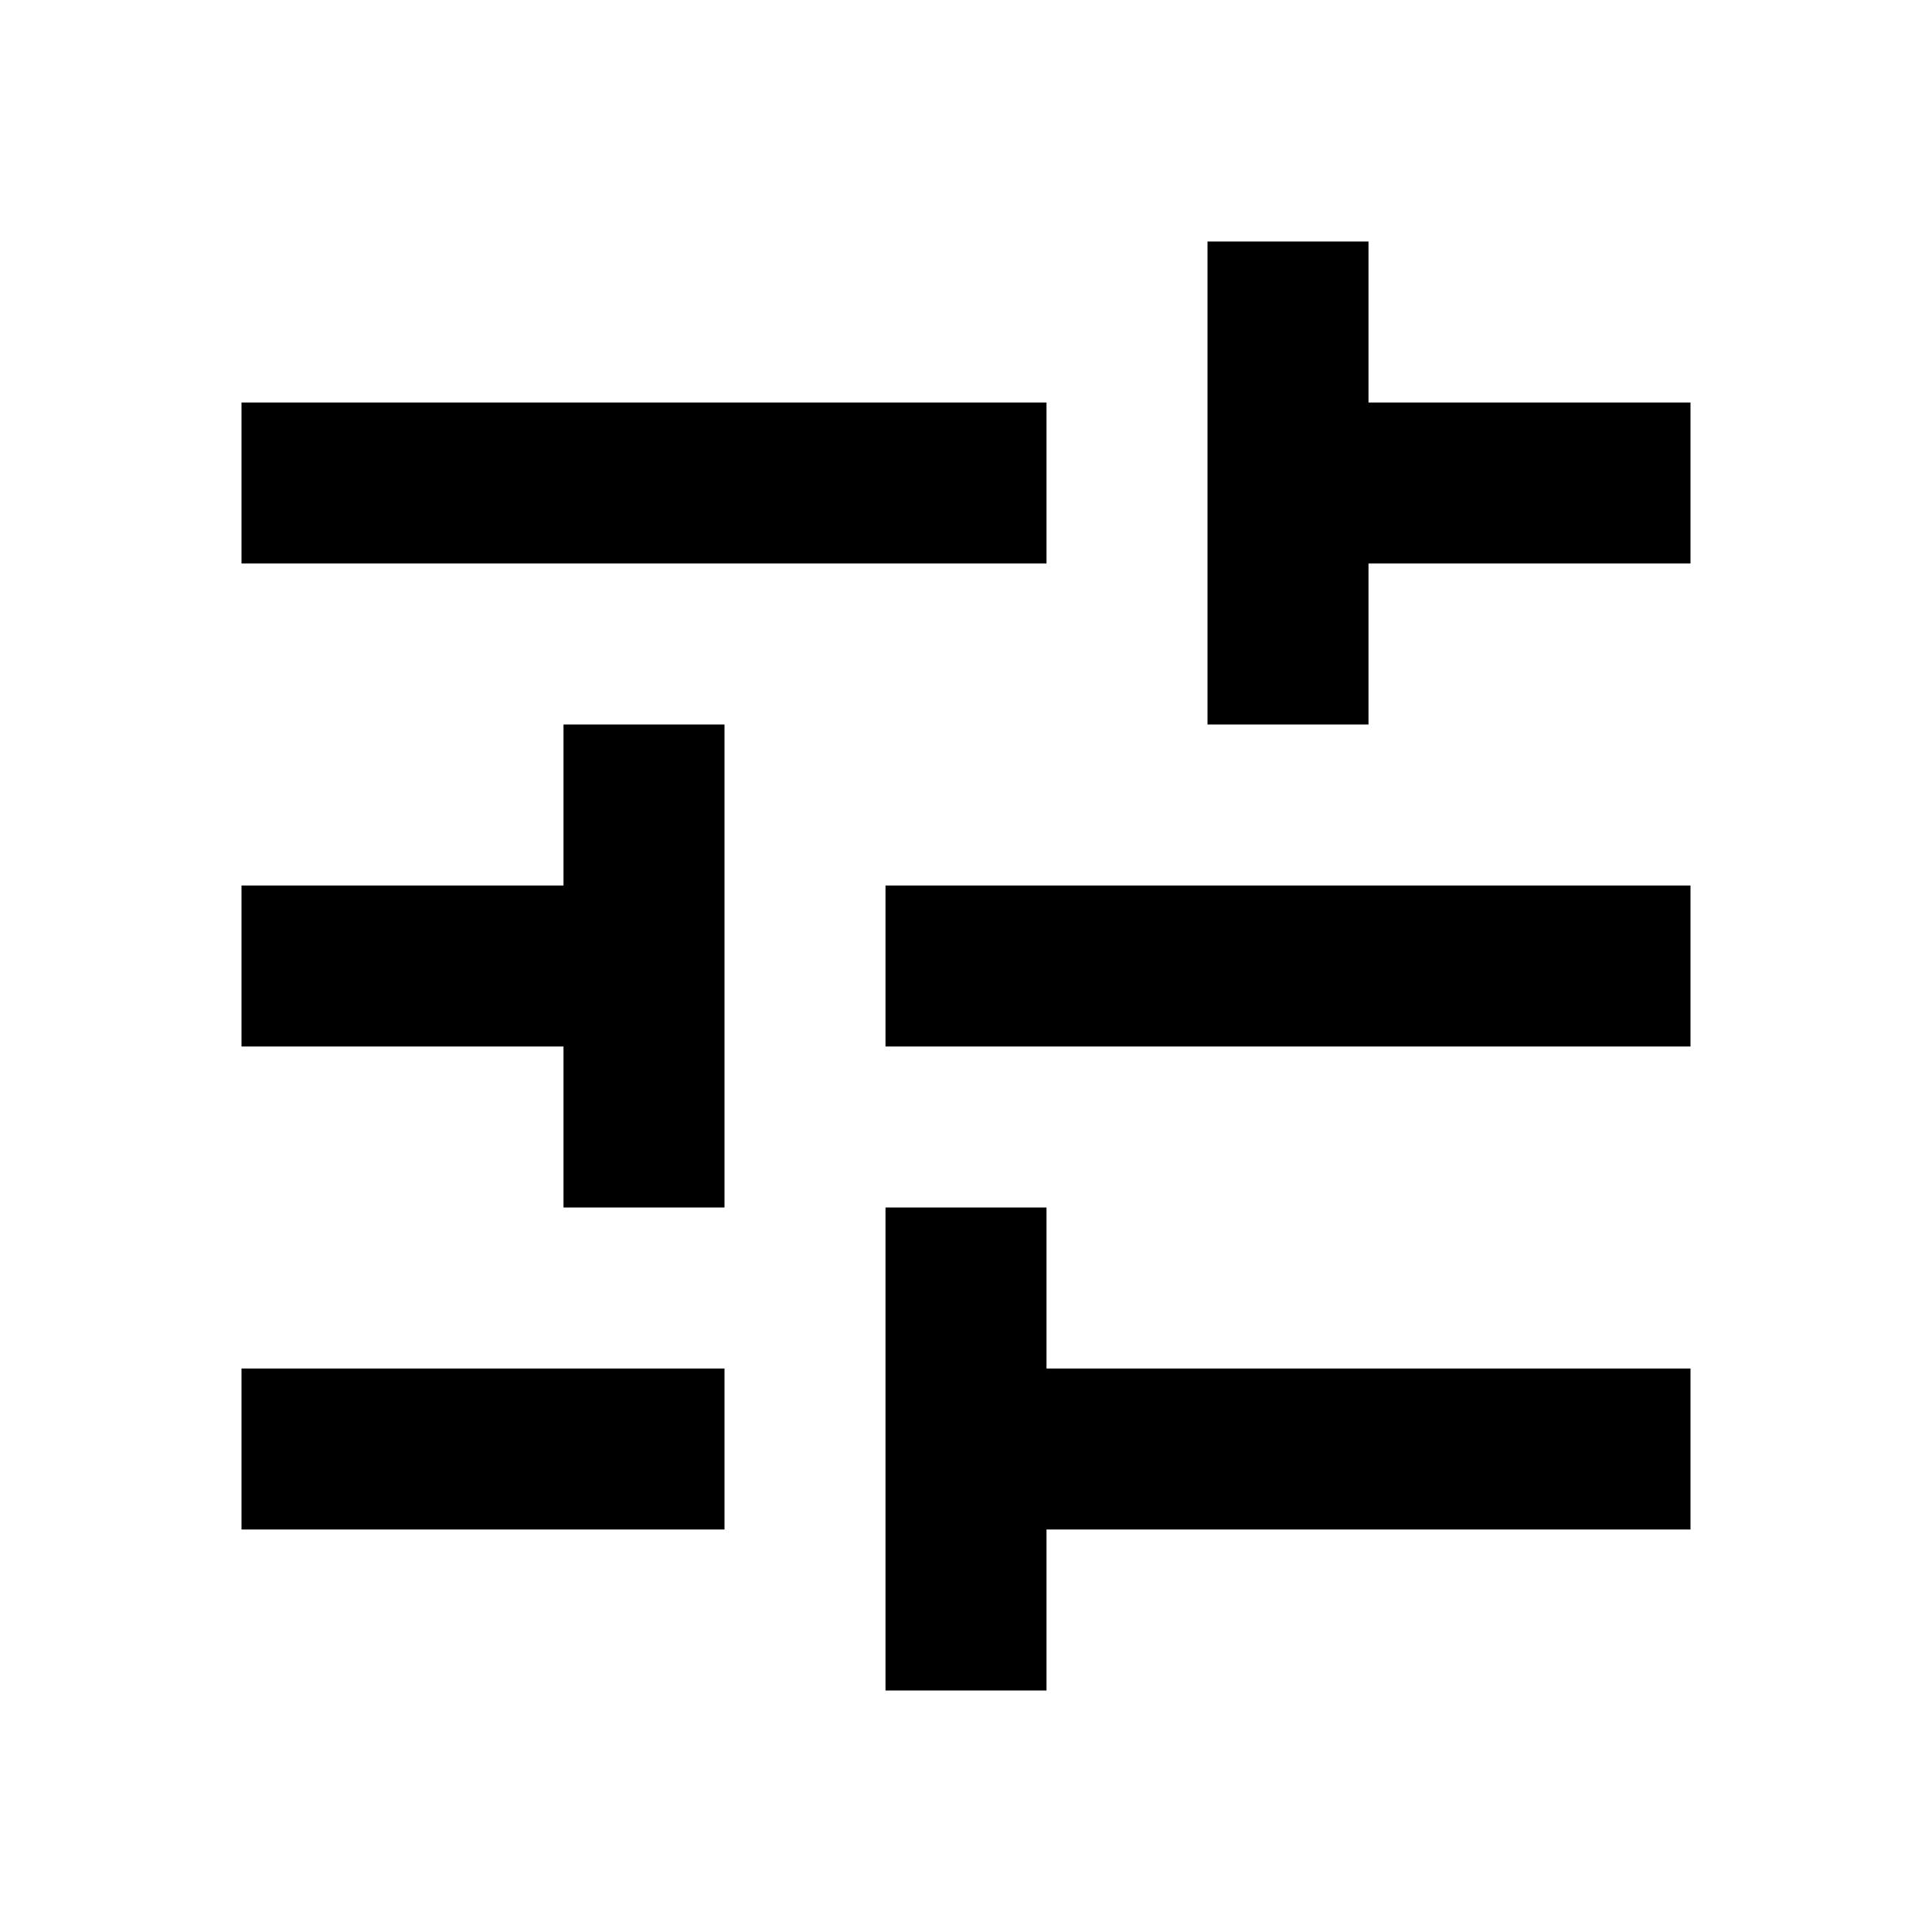
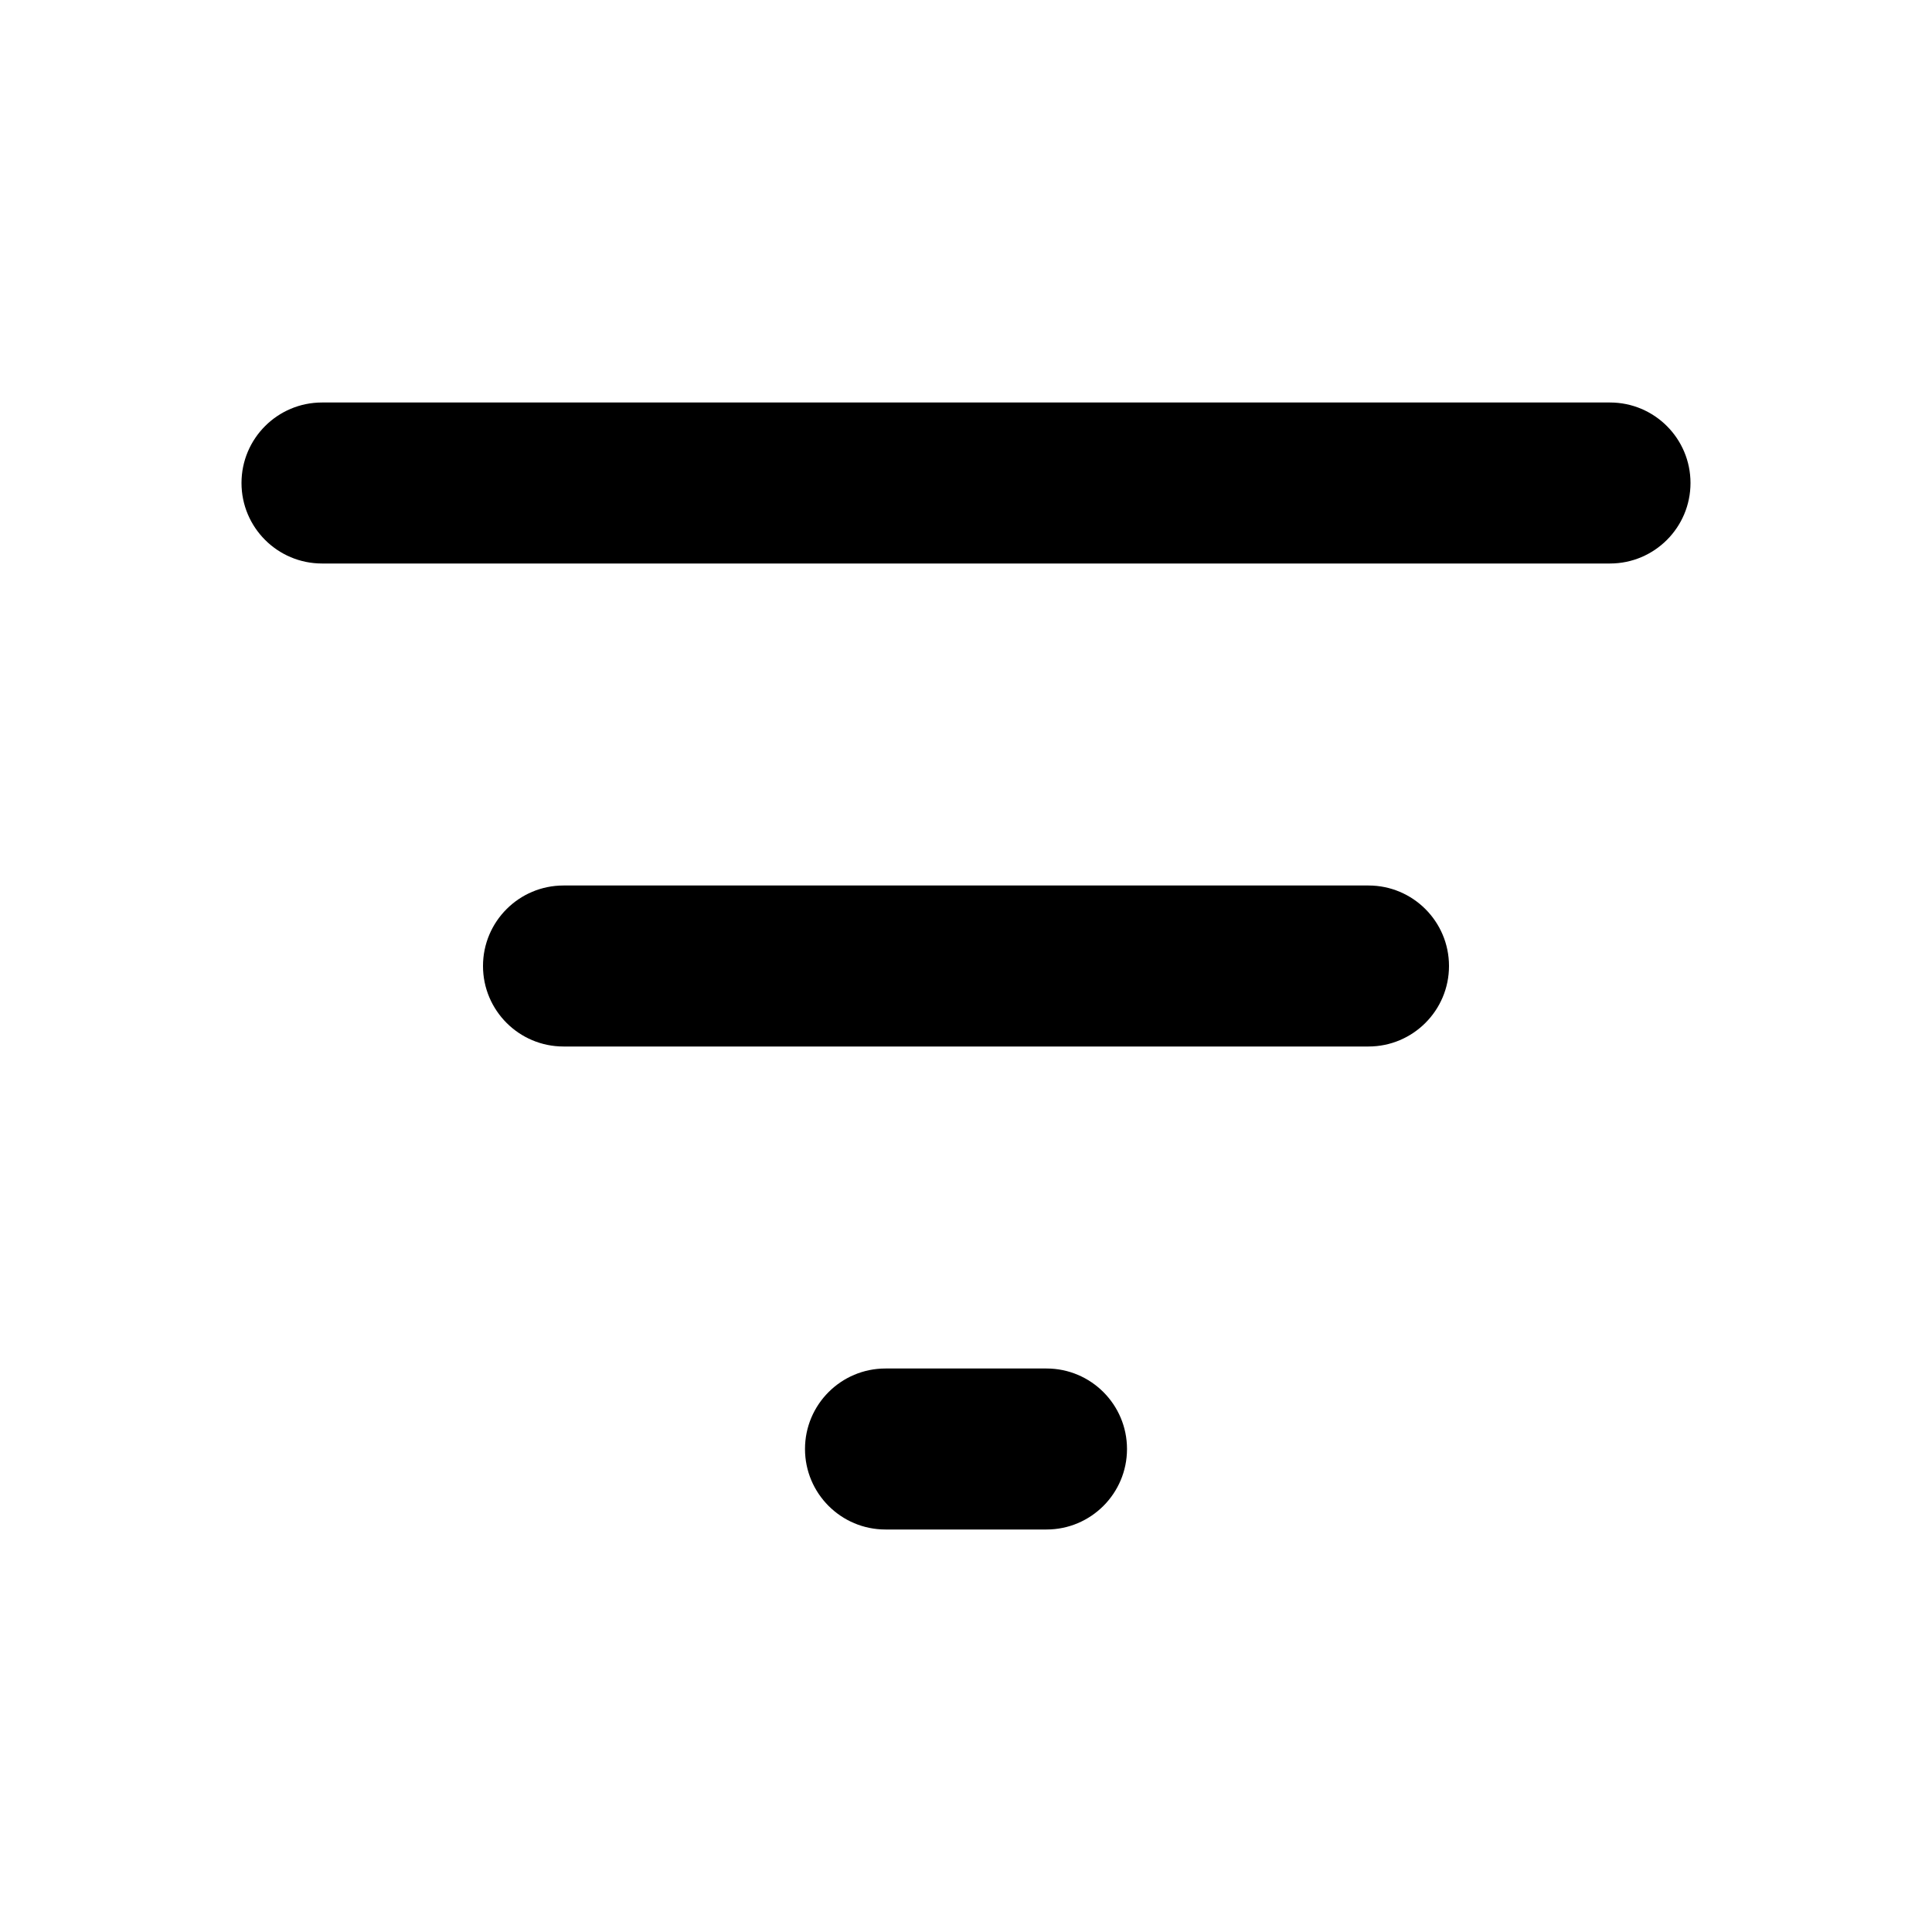
<svg xmlns="http://www.w3.org/2000/svg" width="24px" height="24px" viewBox="0 0 24 24" version="1.1">
  <defs />
  <g id="Android" stroke="none" stroke-width="1" fill="none" fill-rule="evenodd">
    <g id="filter" fill-rule="nonzero" fill="#000000">
-       <path d="M3,17 L3,19 L9,19 L9,17 L3,17 Z M3,5 L3,7 L13,7 L13,5 L3,5 Z M13,21 L13,19 L21,19 L21,17 L13,17 L13,15 L11,15 L11,21 L13,21 Z M7,9 L7,11 L3,11 L3,13 L7,13 L7,15 L9,15 L9,9 L7,9 Z M21,13 L21,11 L11,11 L11,13 L21,13 Z M15,9 L17,9 L17,7 L21,7 L21,5 L17,5 L17,3 L15,3 L15,9 Z" id="Shape" />
+       <path d="M4,5 L20,5 C20.552,5 21,5.448 21,6 C21,6.552 20.552,7 20,7 L4,7 C3.448,7 3,6.552 3,6 C3,5.448 3.448,5 4,5 Z M7,11 L17,11 C17.552,11 18,11.448 18,12 C18,12.552 17.552,13 17,13 L7,13 C6.448,13 6,12.552 6,12 C6,11.448 6.448,11 7,11 Z M11,17 L13,17 C13.552,17 14,17.448 14,18 C14,18.552 13.552,19 13,19 L11,19 C10.448,19 10,18.552 10,18 C10,17.448 10.448,17 11,17 Z" id="Combined-Shape" />
    </g>
  </g>
</svg>
